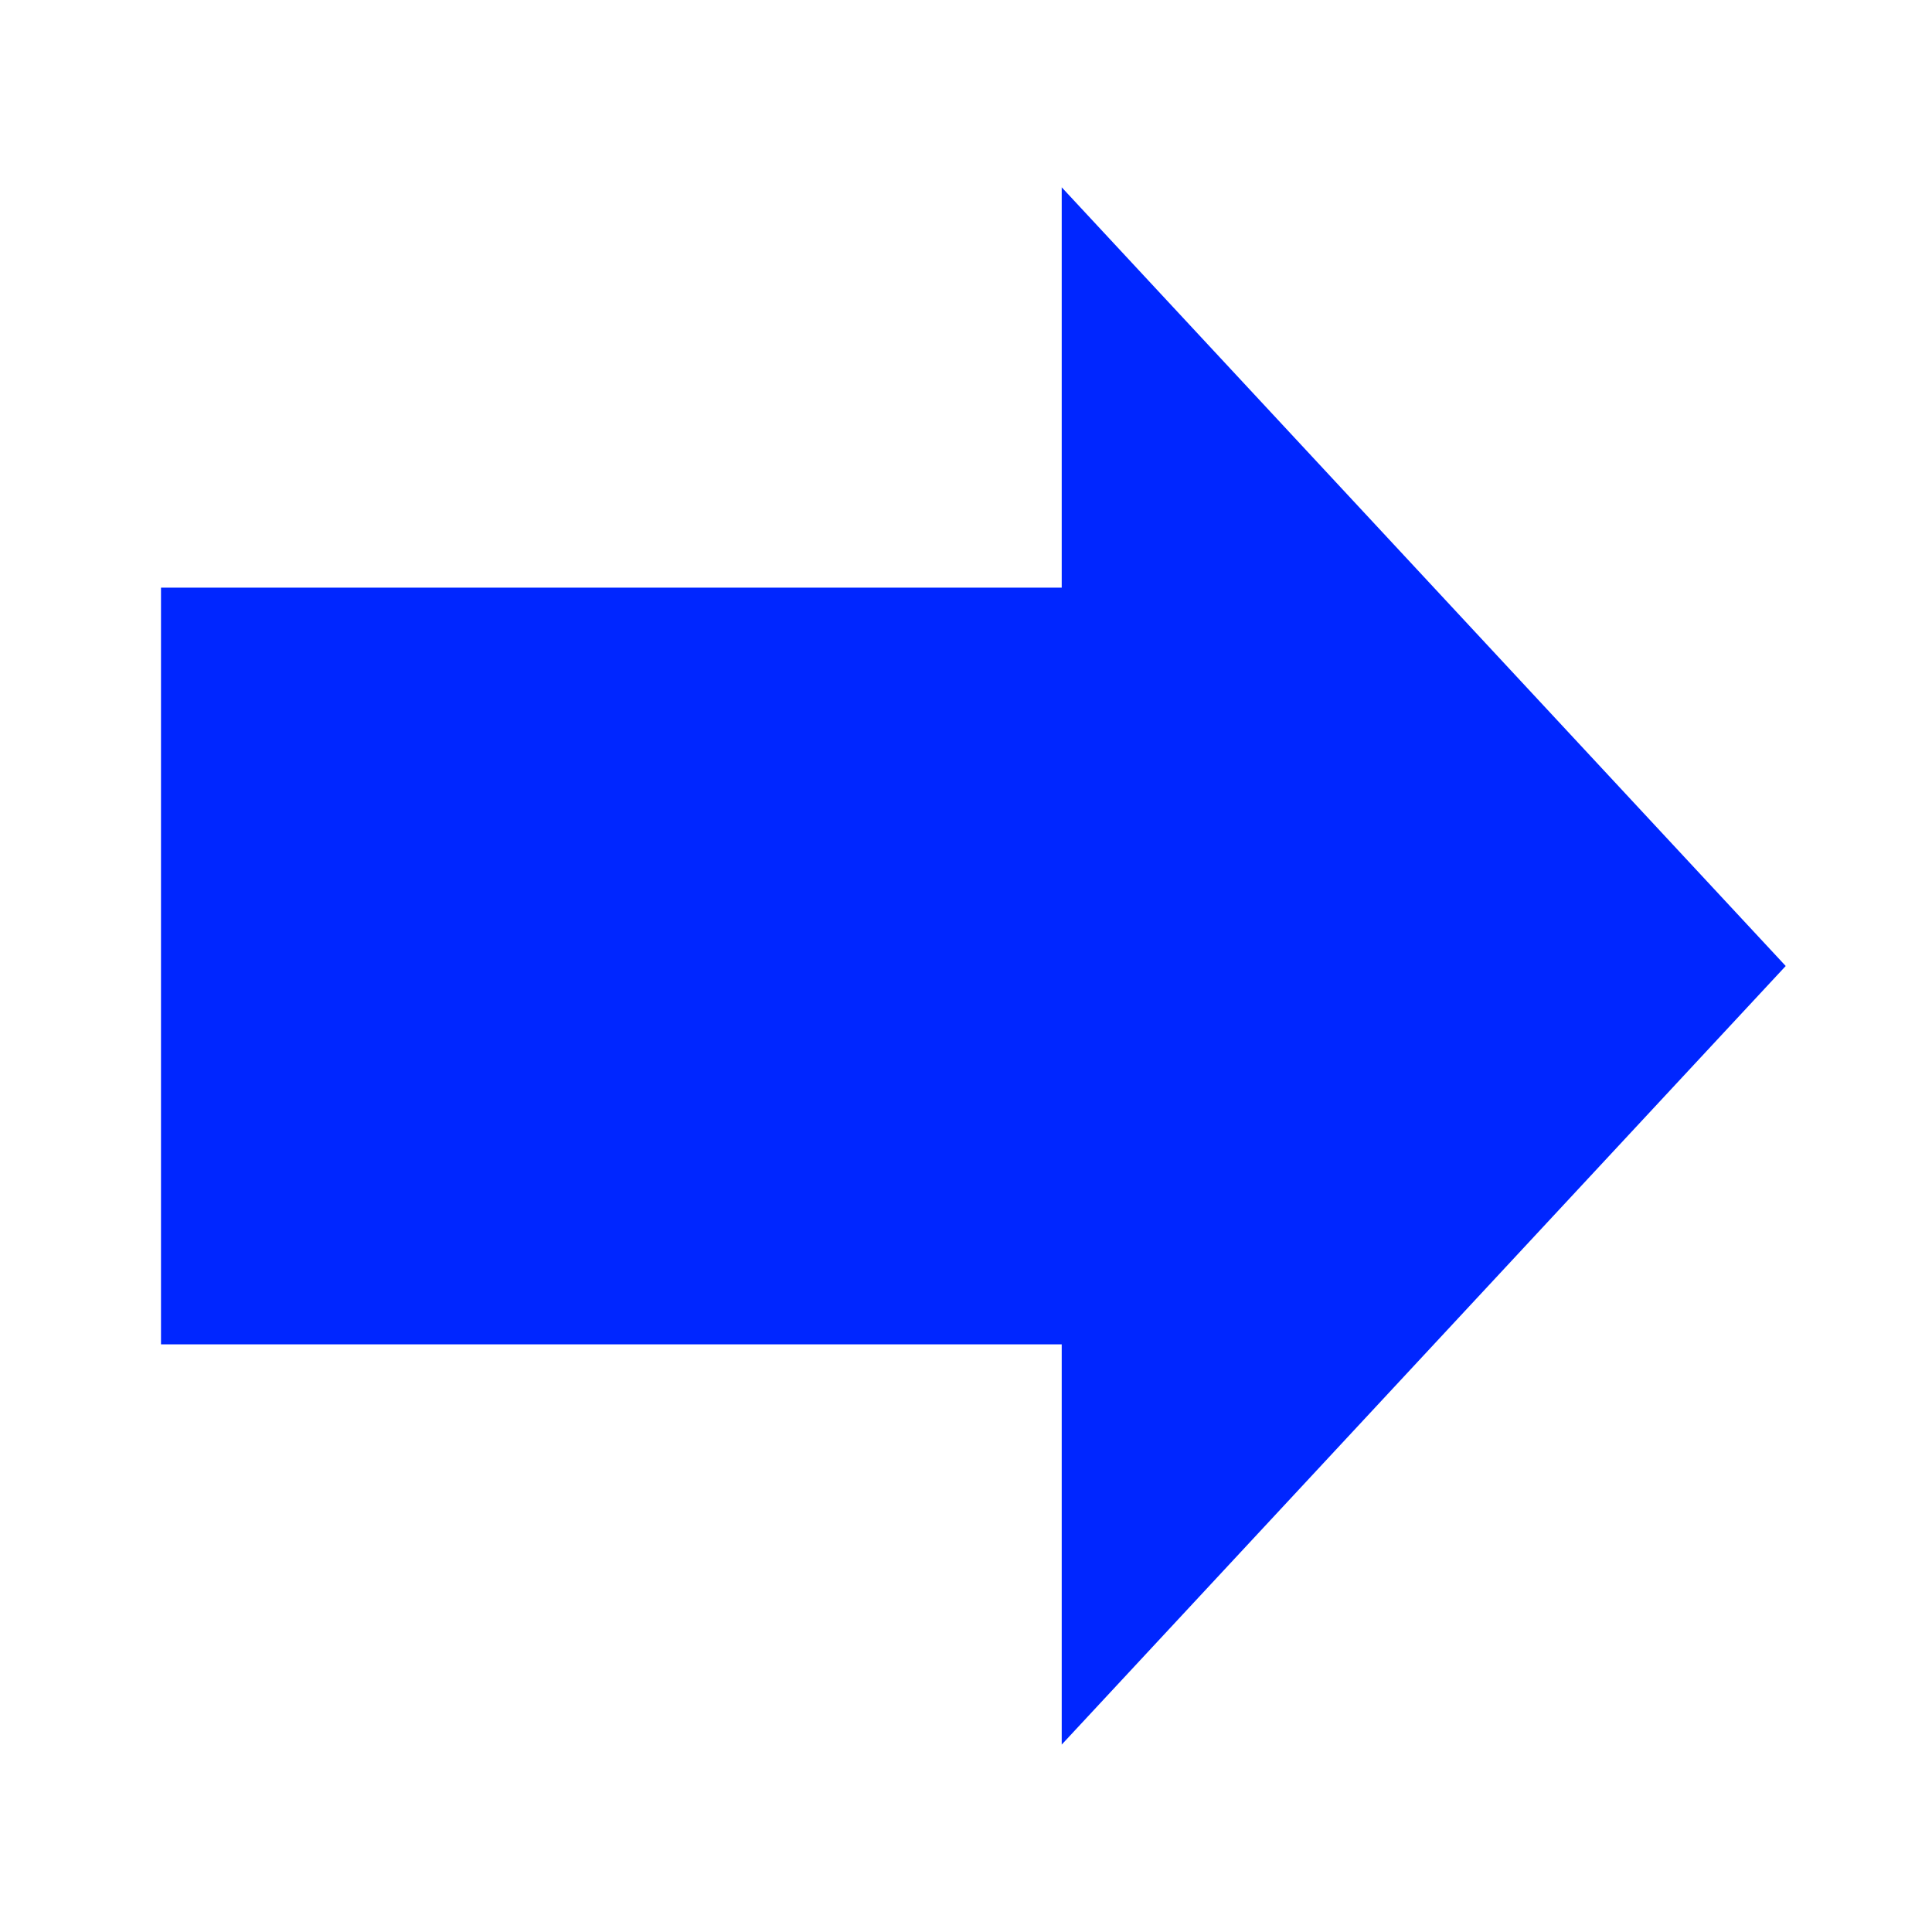
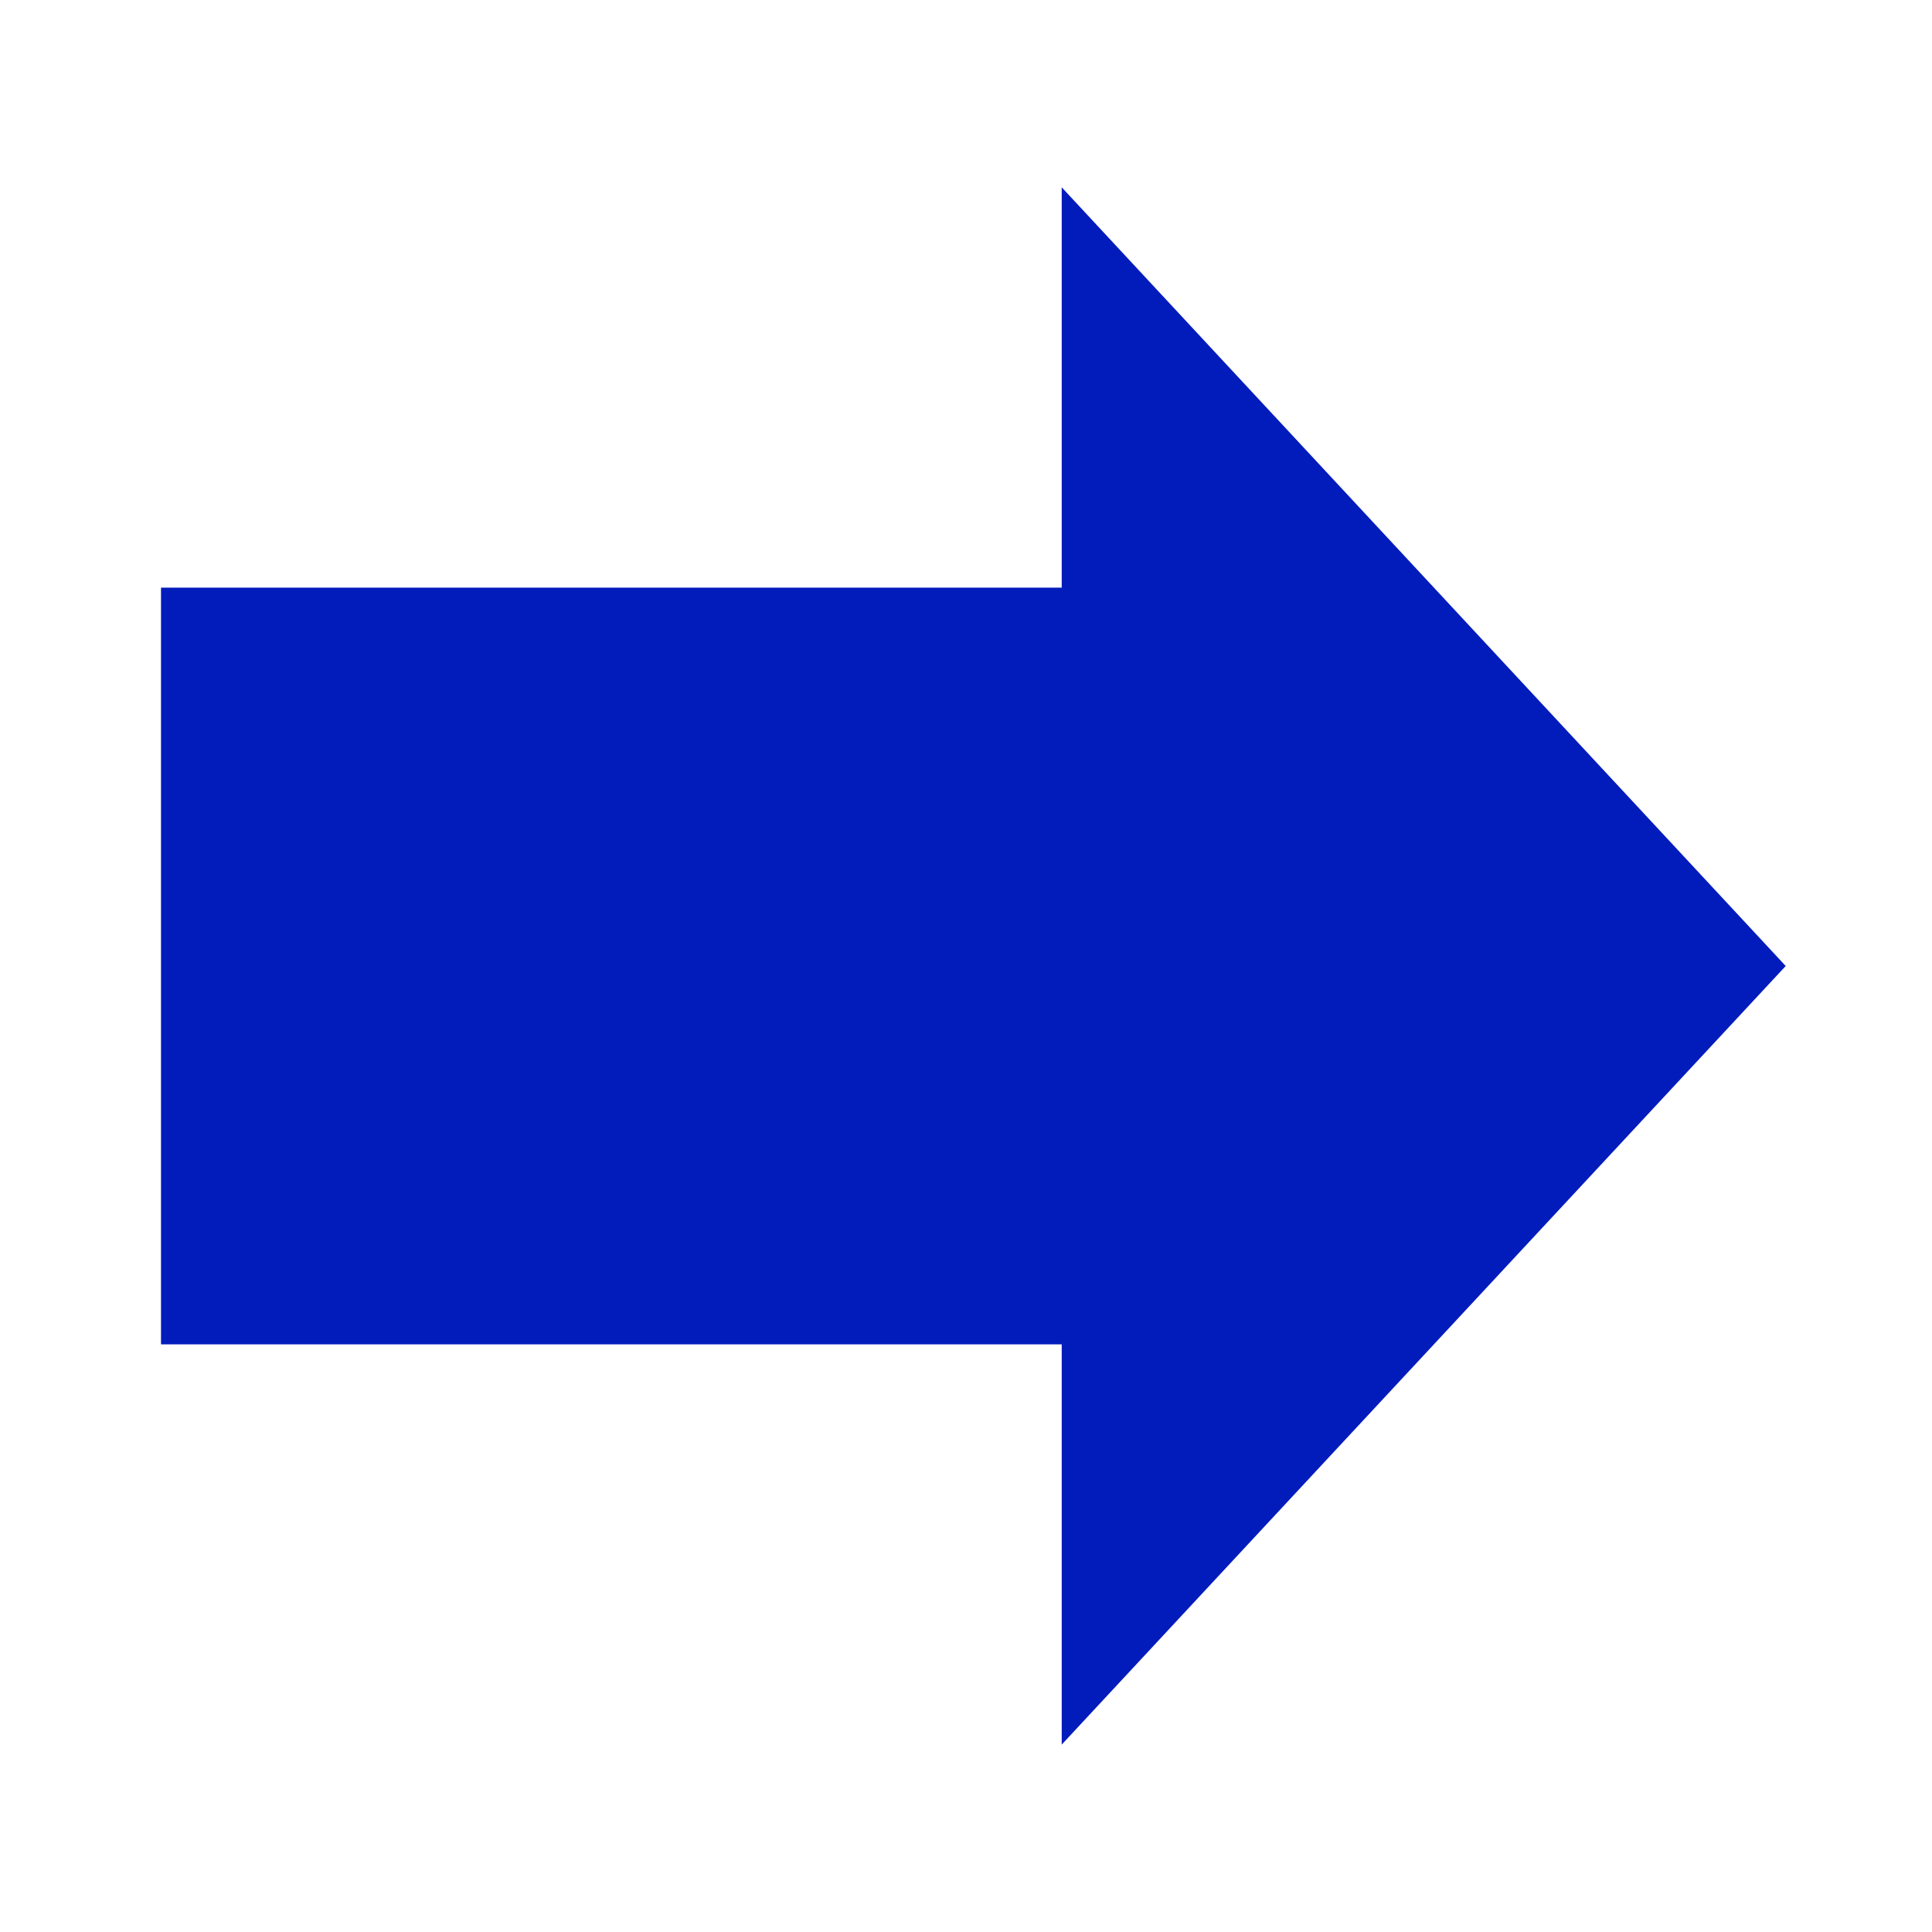
<svg enable-background="new 0 0 24 24" height="24px" version="1.1" viewBox="0 0 24 24" width="24px" x="0px" y="0px">
  <g id="black_x5F_right_x5F_arrow">
-     <rect fill="#0026ff" height="8.4" stroke="#0026ff" width="12.491" x="2.5" y="7.8" />
-     <polygon fill="#0026ff" points="21.5,12 13.689,3.599 13.689,20.4  " stroke="#0026ff" />
+     <rect fill="#021cbc" height="8.4" stroke="#021cbc" width="12.491" x="2.5" y="7.8" />
+     <polygon fill="#021cbc" points="21.5,12 13.689,3.599 13.689,20.4  " stroke="#021cbc" />
  </g>
</svg>
